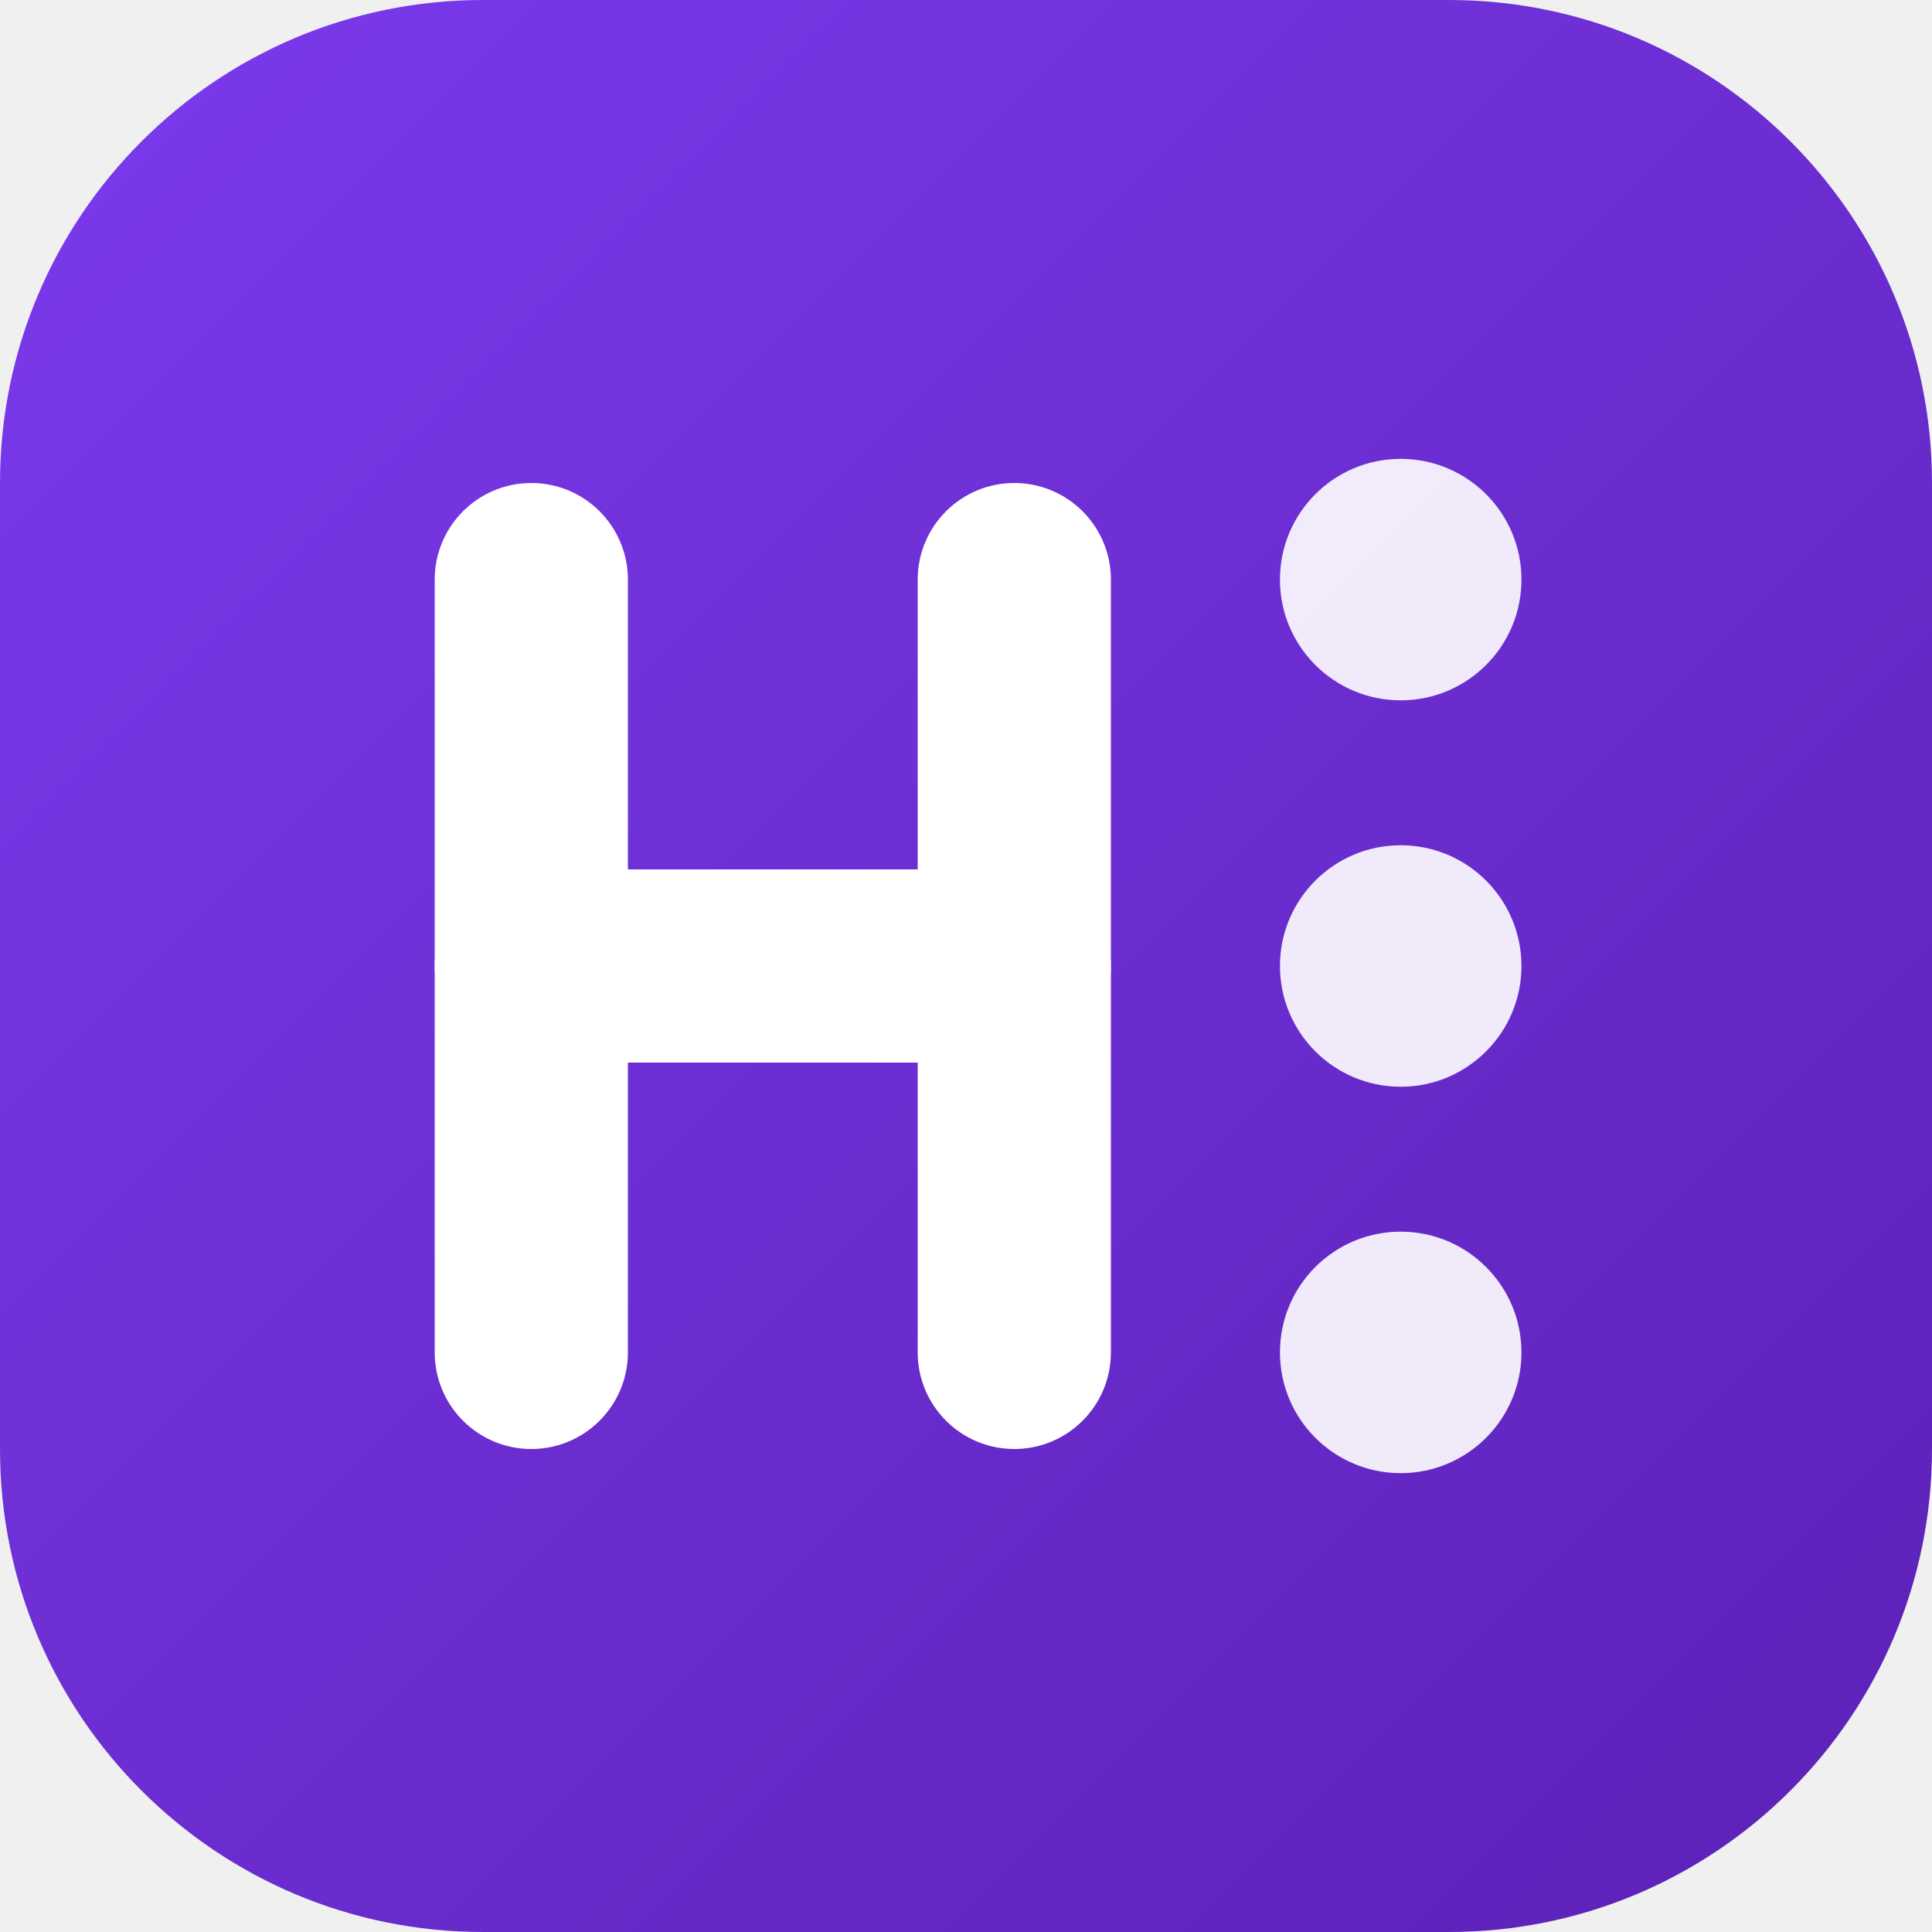
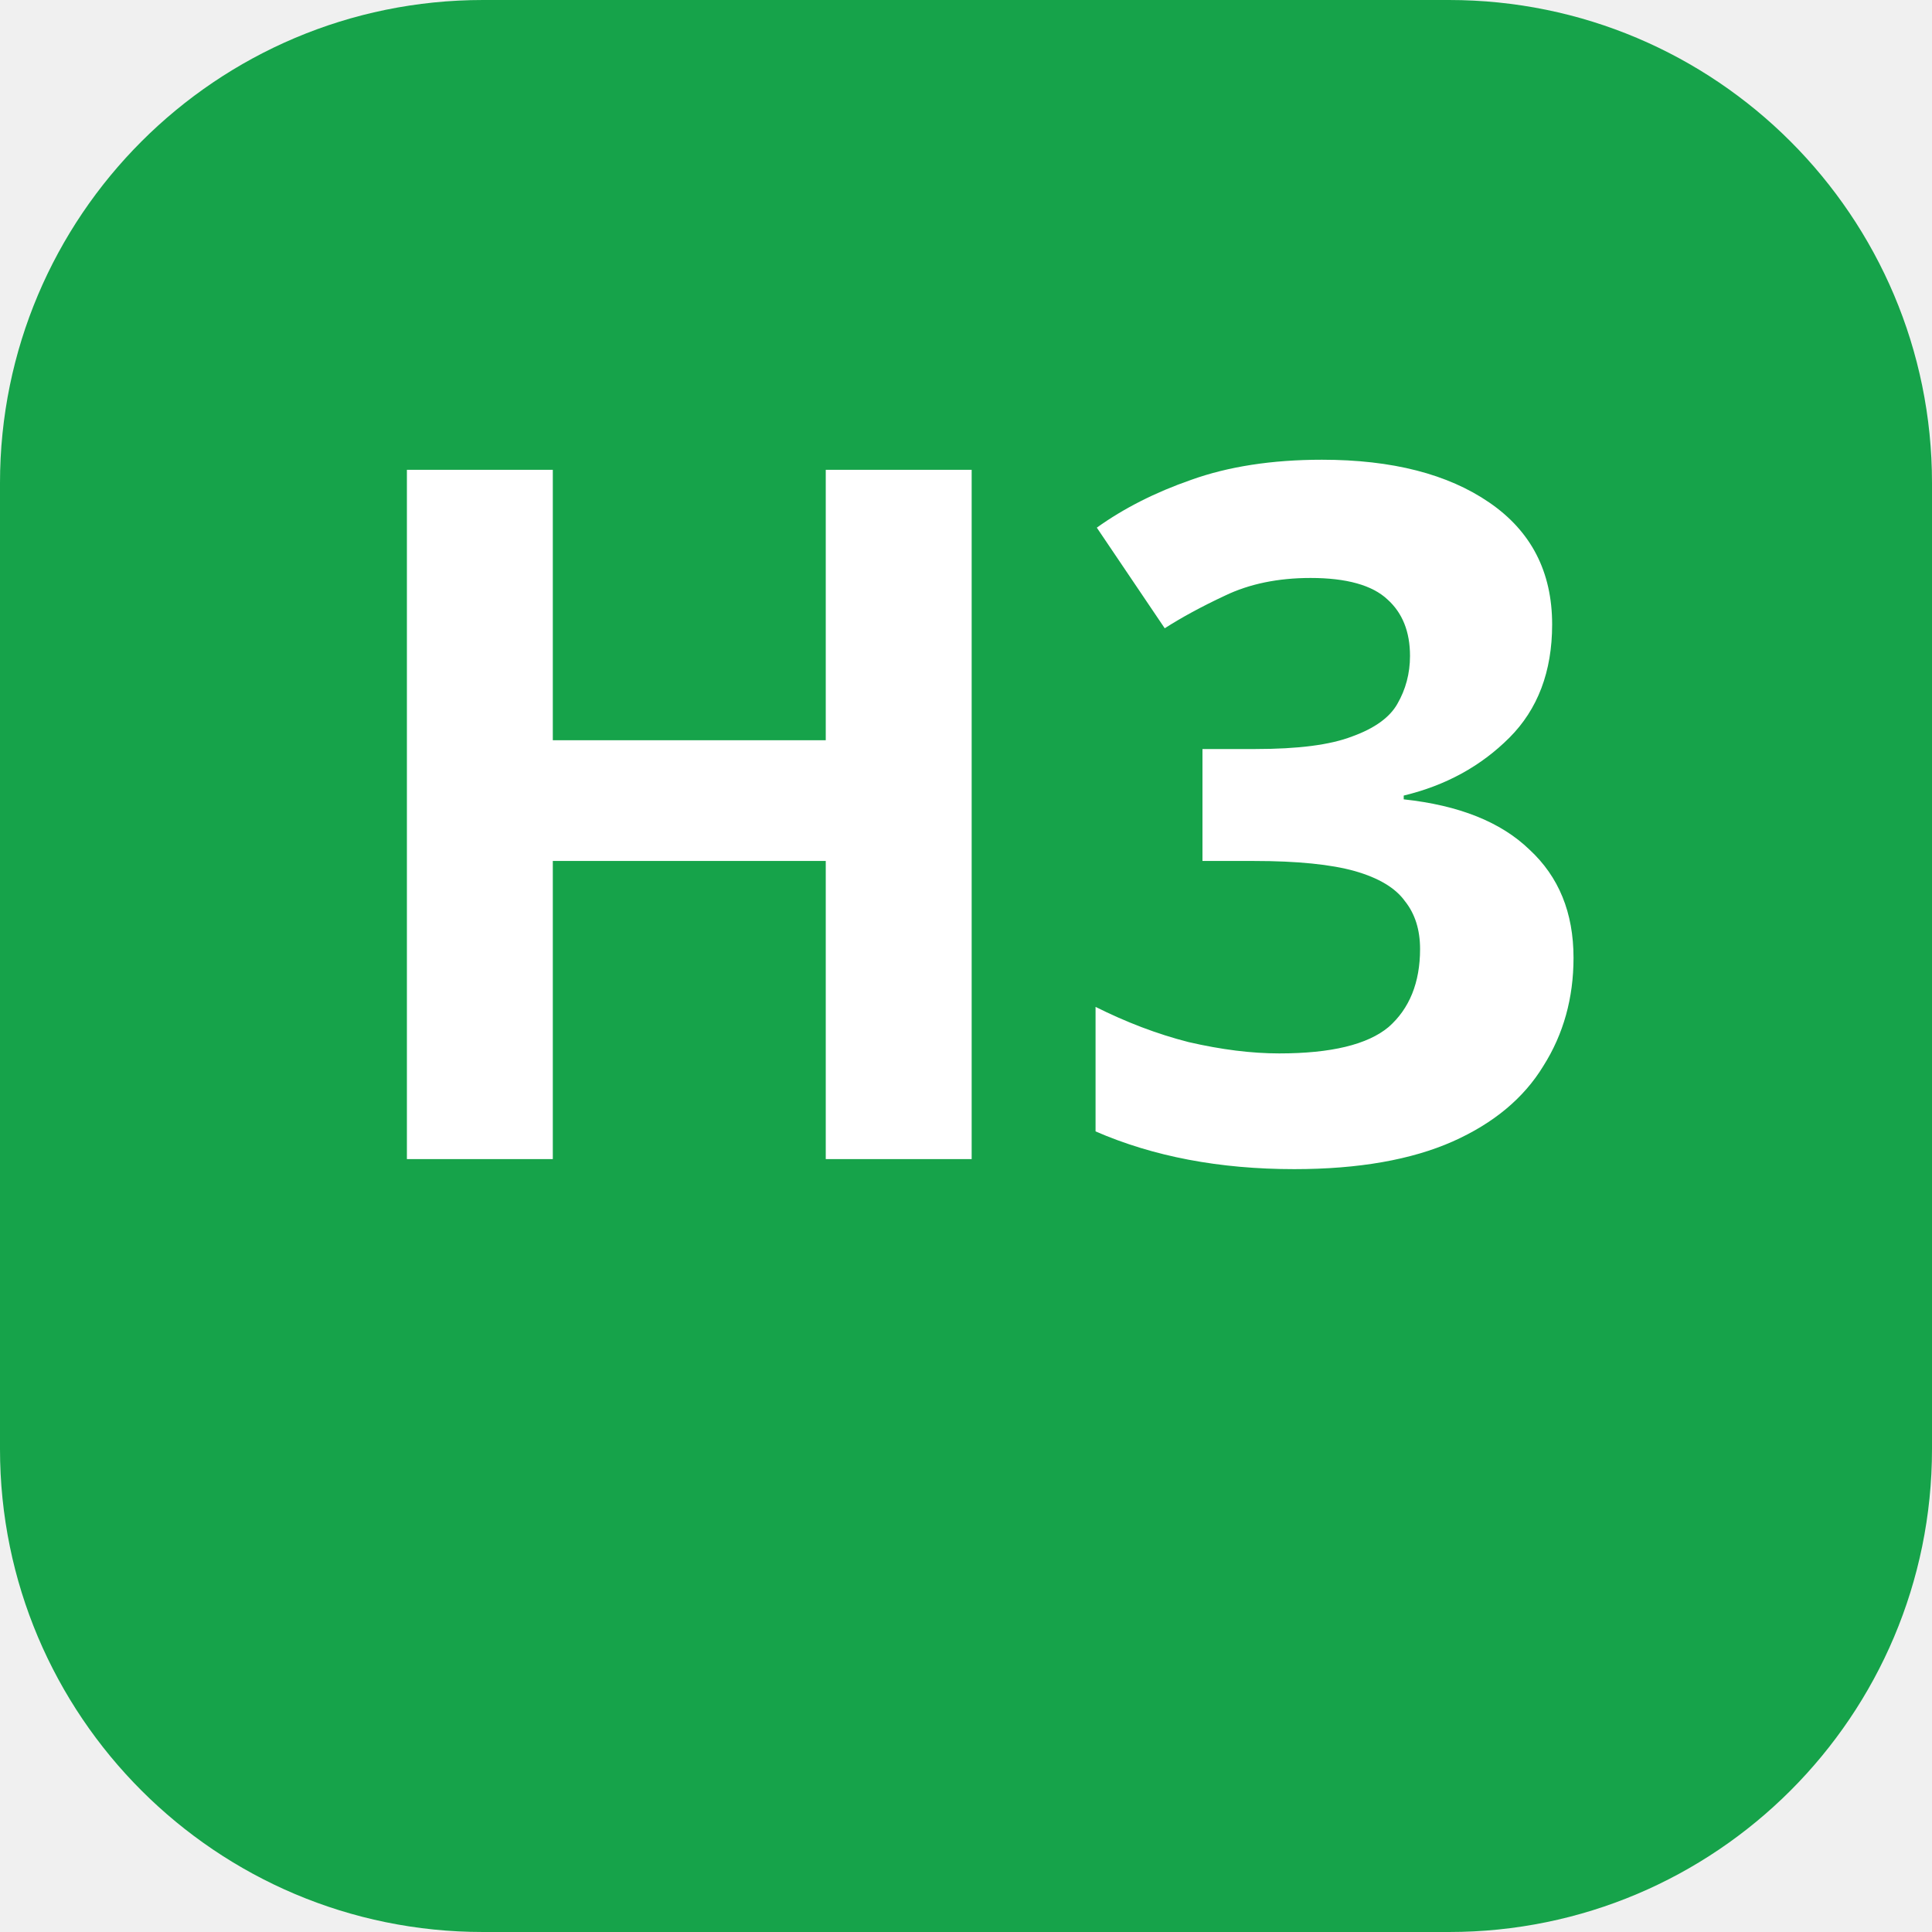
- <svg xmlns="http://www.w3.org/2000/svg" viewBox="0 0 40 40" width="40" height="40">
-   <defs>
-     <linearGradient id="hg" x1="0%" y1="0%" x2="100%" y2="100%">
-       <stop offset="0%" stop-color="#7C3AED" />
-       <stop offset="100%" stop-color="#5B21B6" />
-     </linearGradient>
-   </defs>
-   <rect width="40" height="40" rx="10" fill="url(#hg)" />
-   <rect x="9" y="10" width="4" height="20" rx="2" fill="white" />
-   <rect x="9" y="18" width="14" height="4" rx="2" fill="white" />
-   <rect x="19" y="10" width="4" height="20" rx="2" fill="white" />
-   <circle cx="29" cy="12" r="2.5" fill="rgba(255,255,255,0.9)" />
-   <circle cx="29" cy="20" r="2.5" fill="rgba(255,255,255,0.9)" />
-   <circle cx="29" cy="28" r="2.5" fill="rgba(255,255,255,0.9)" />
+ <svg xmlns="http://www.w3.org/2000/svg" width="24" height="24" viewBox="0 0 24 24">
+   <rect width="24" height="24" rx="6" fill="#16A34A" />
+   <text x="50%" y="55%" text-anchor="middle" dy=".1em" font-family="system-ui, sans-serif" font-weight="700" font-size="12" fill="white">H3</text>
</svg>
